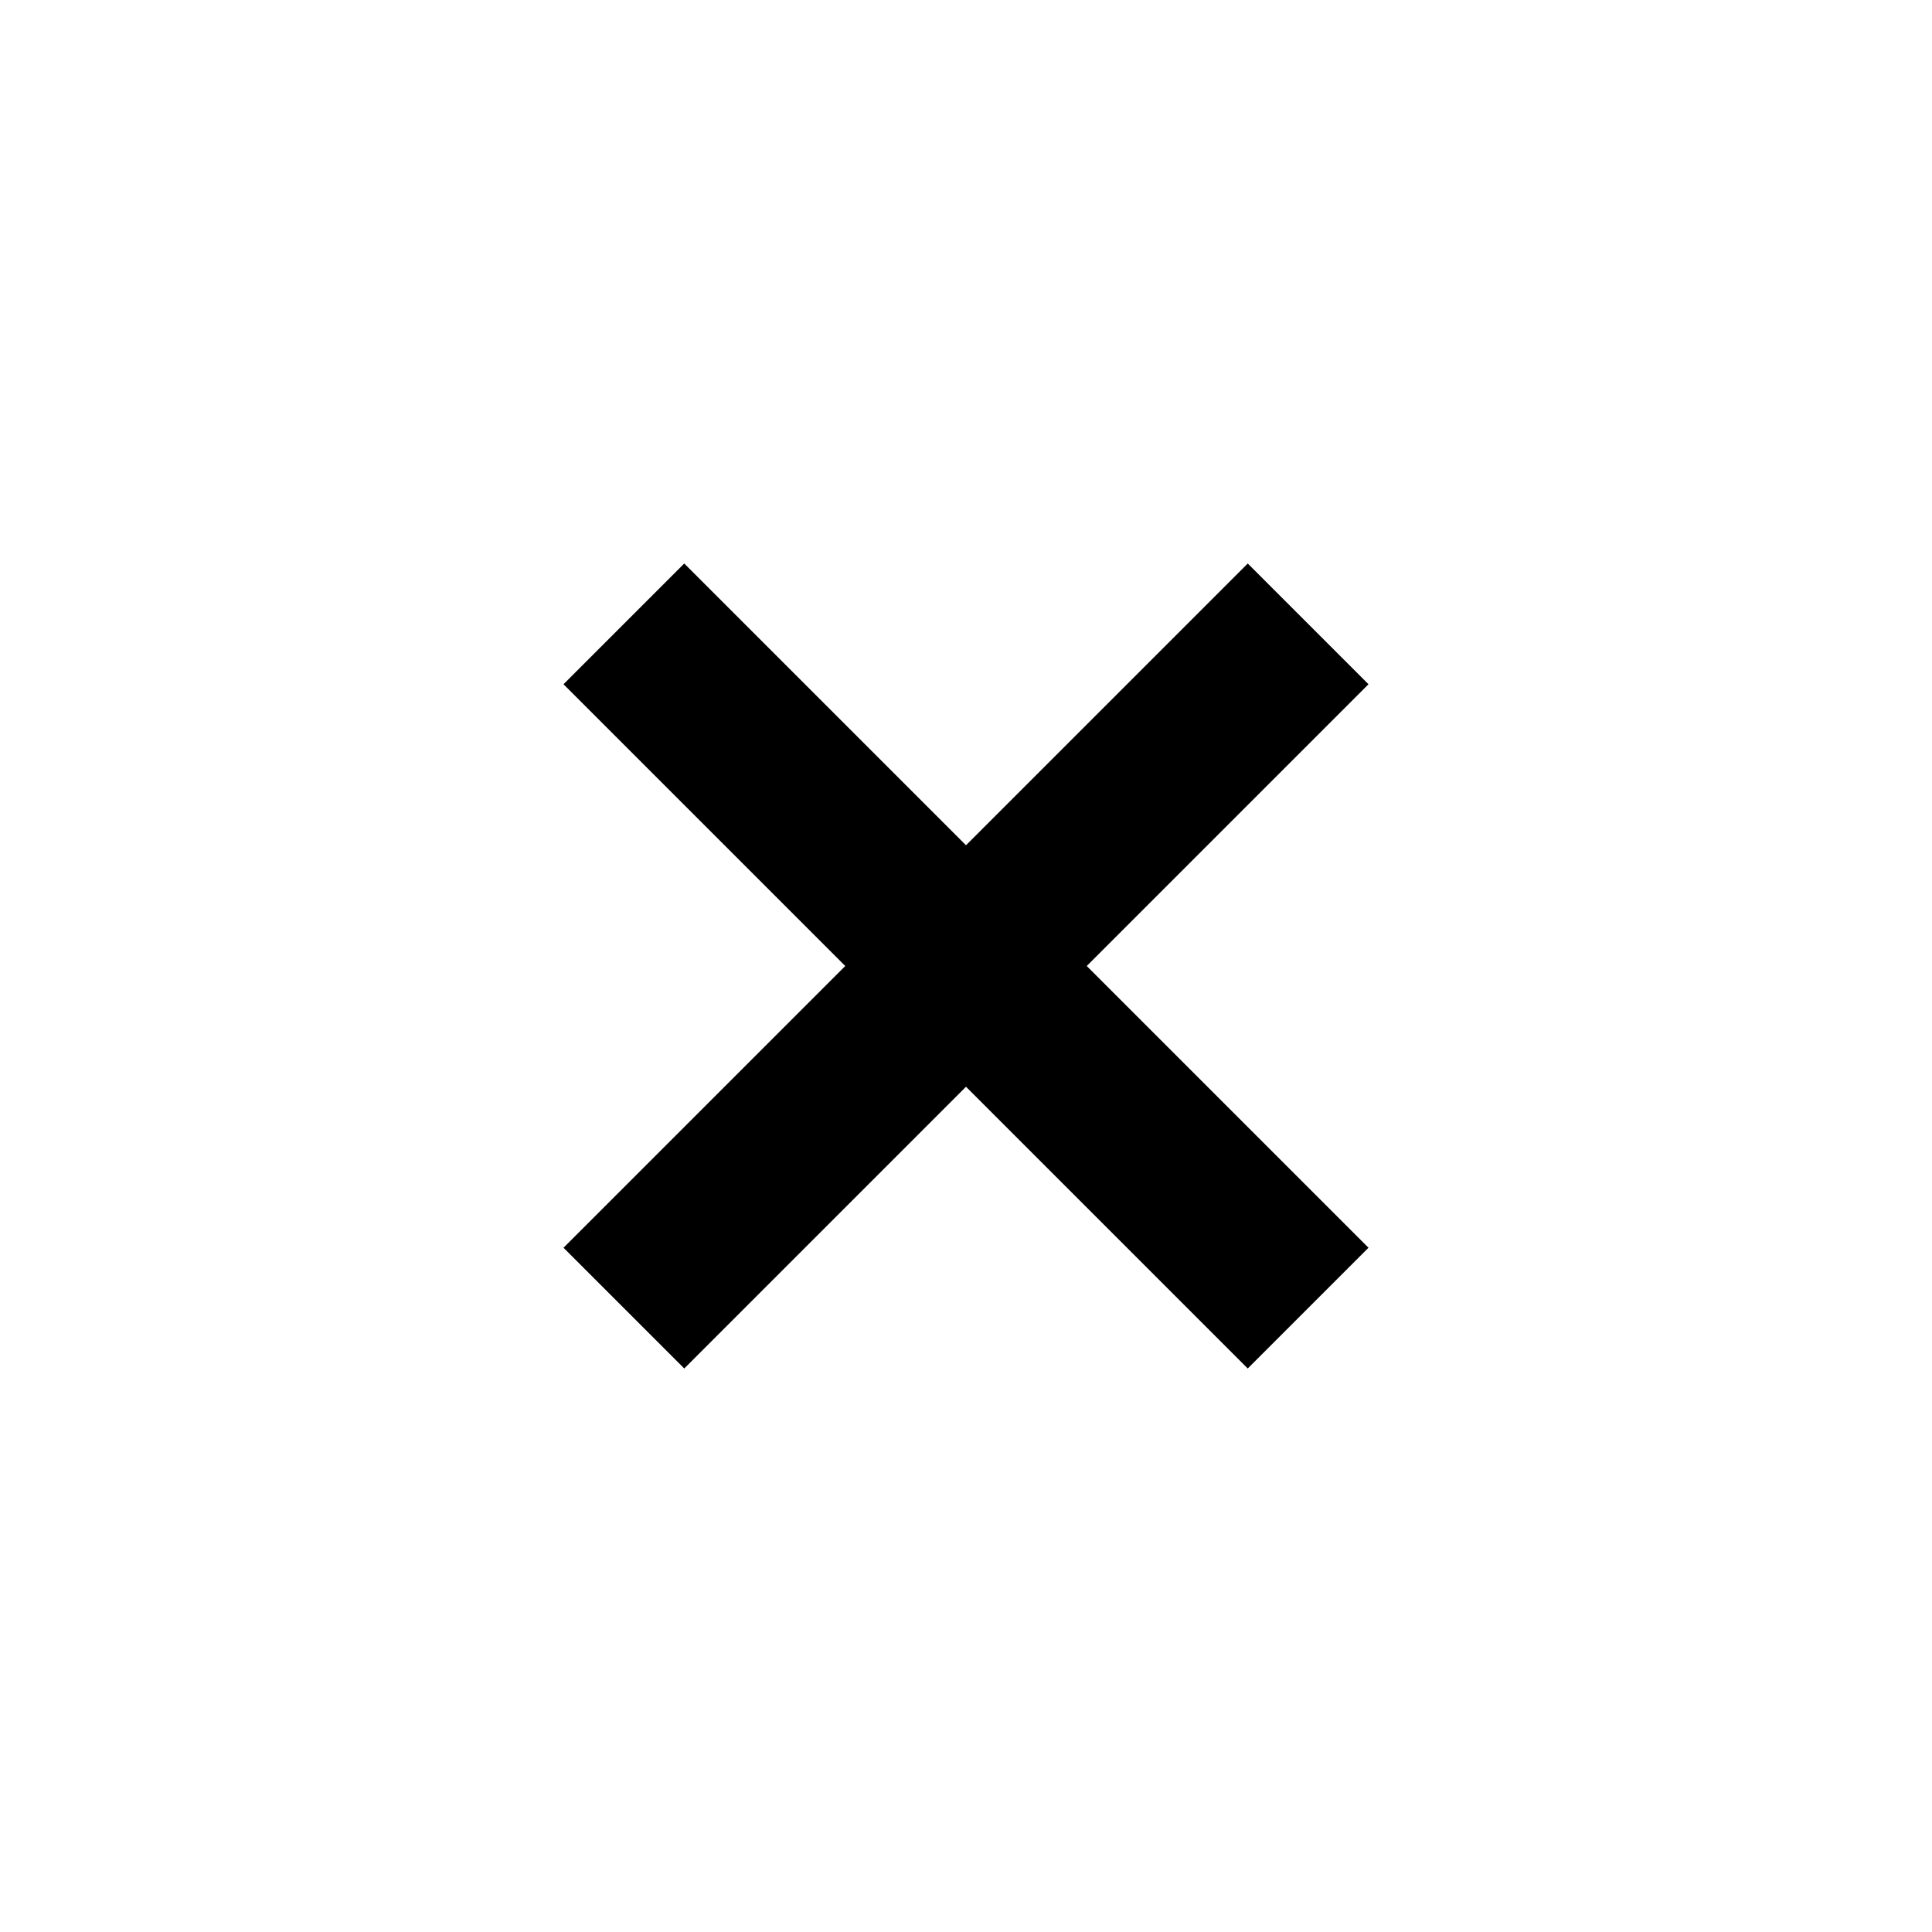
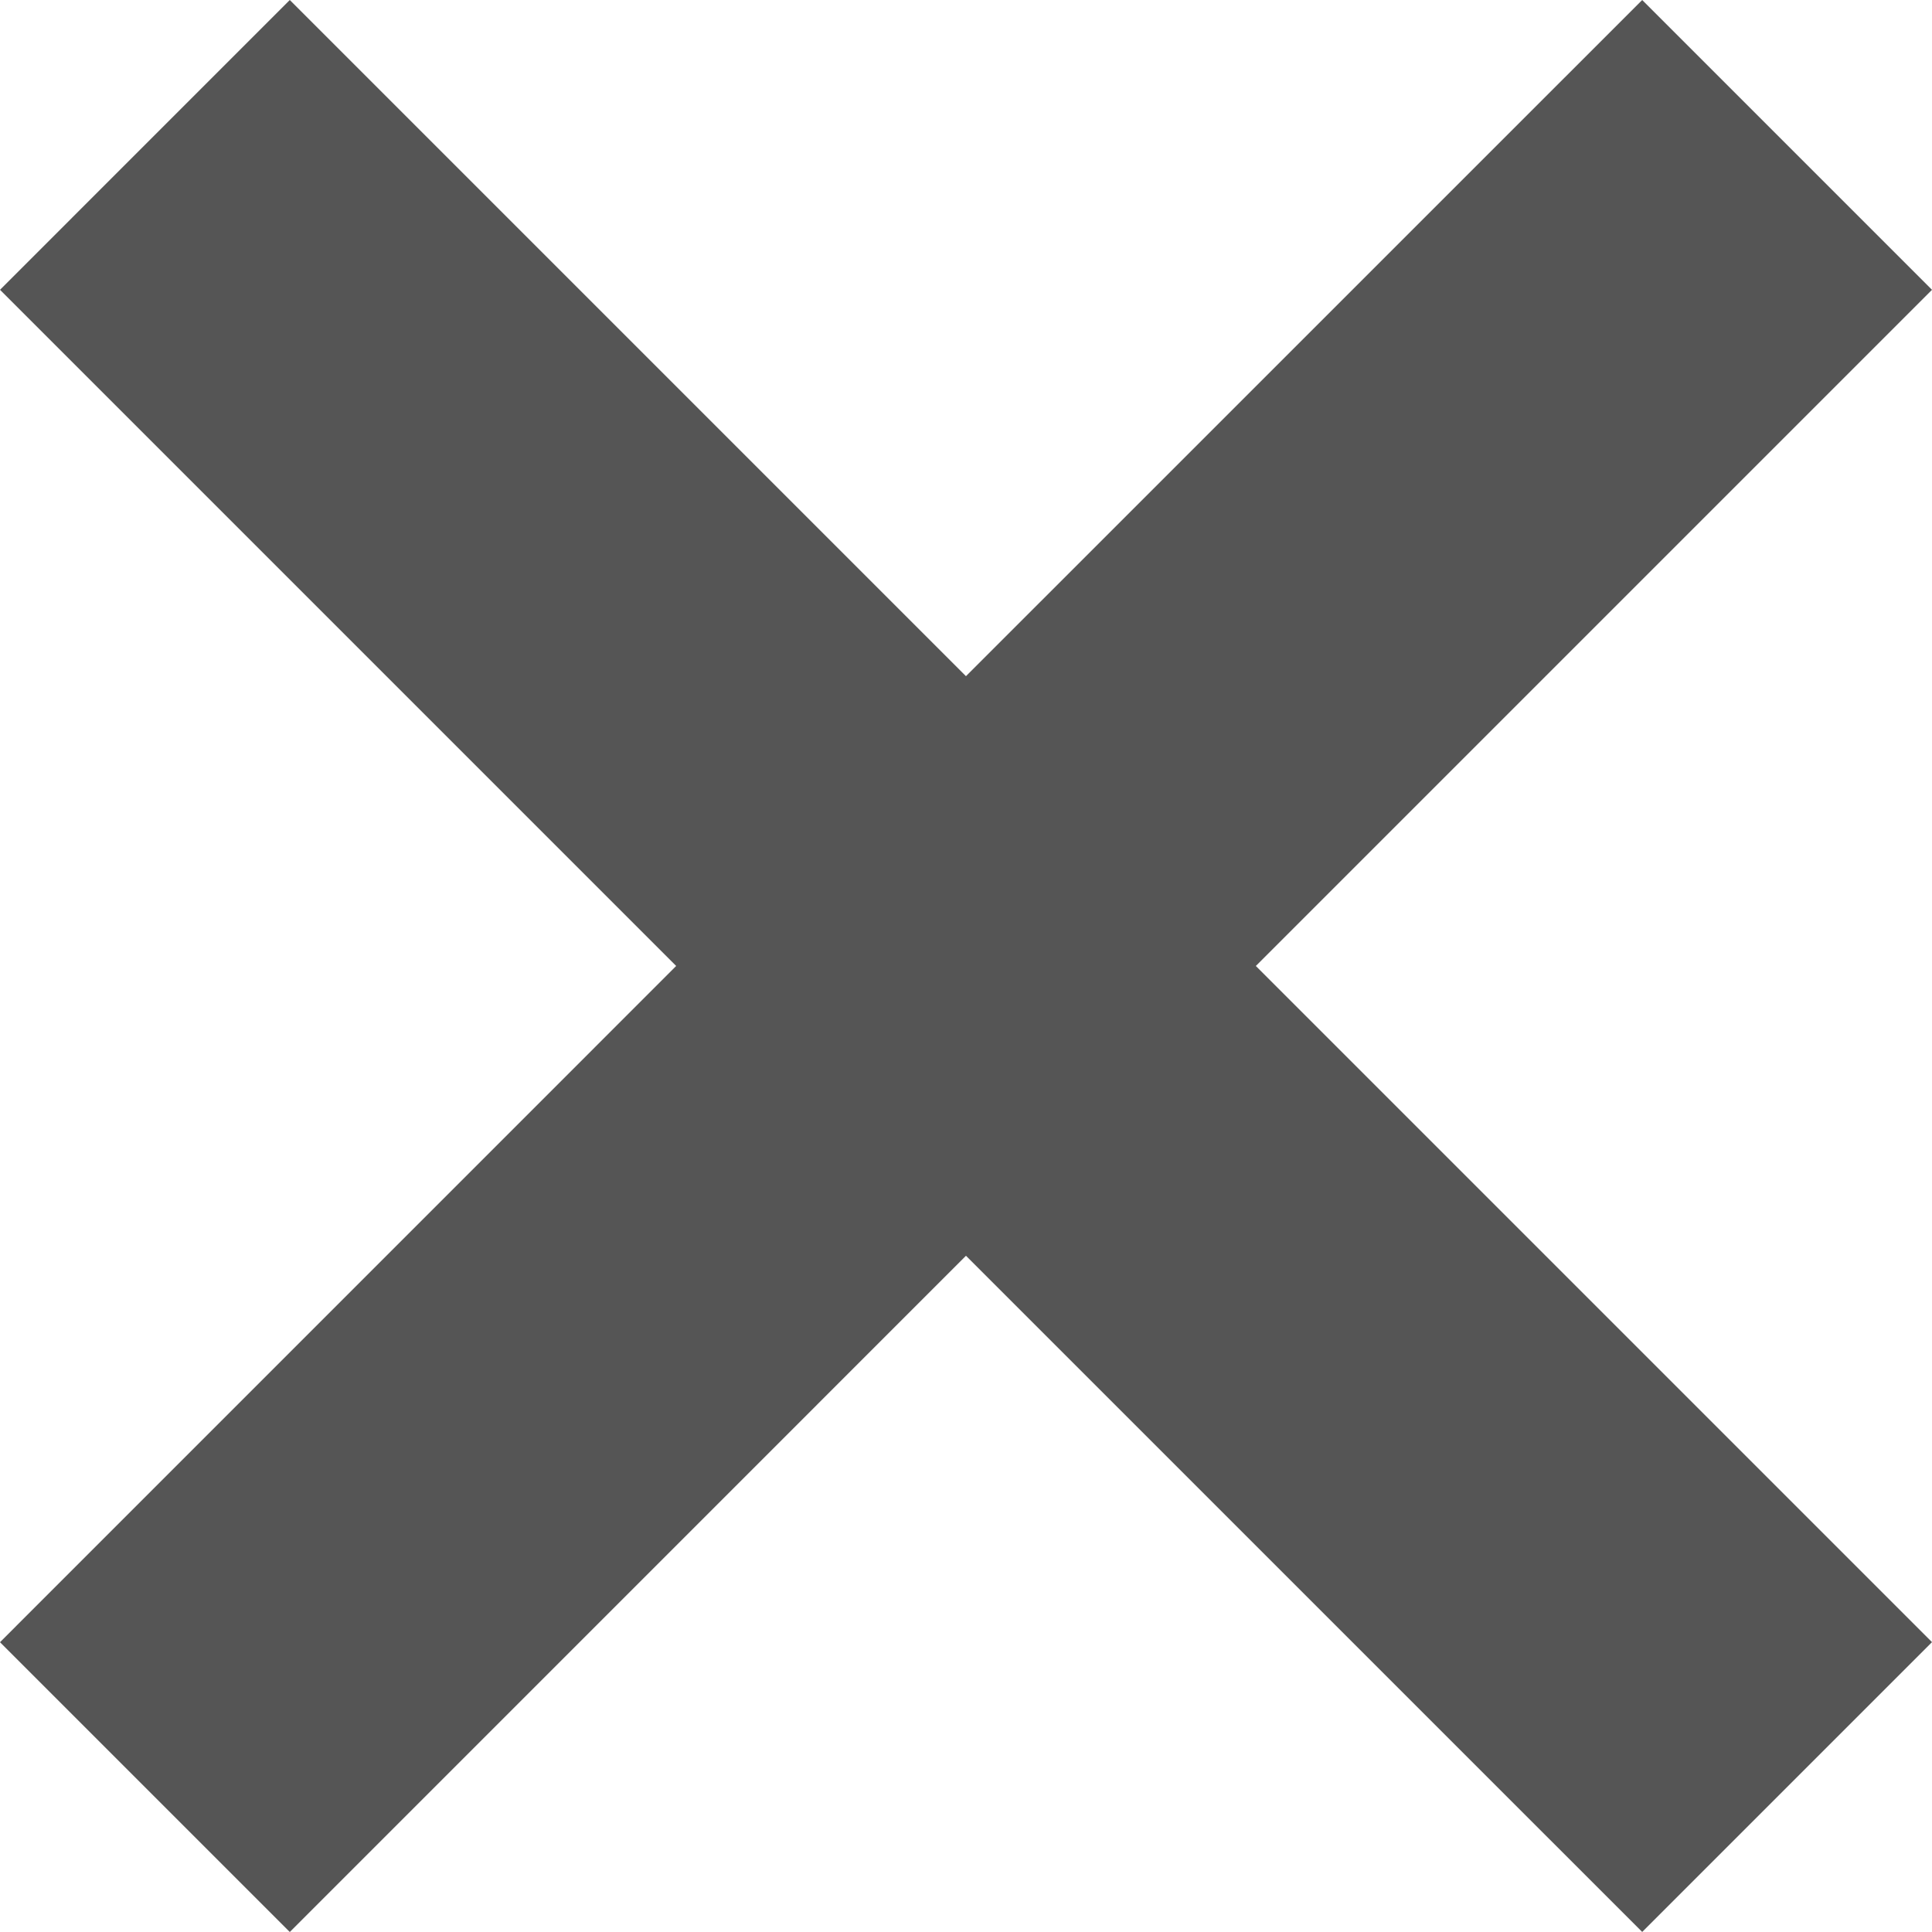
- <svg xmlns="http://www.w3.org/2000/svg" version="1.1" baseProfile="full" width="76" height="76" viewBox="0 0 76.00 76.00" enable-background="new 0 0 76.00 76.00" xml:space="preserve">
-   <path fill="#000000" fill-opacity="1" stroke-width="0.2" stroke-linejoin="round" d="M 26.917,22.167L 38,33.25L 49.083,22.167L 53.833,26.917L 42.75,38L 53.833,49.083L 49.083,53.833L 38,42.75L 26.917,53.833L 22.167,49.083L 33.25,38L 22.167,26.917L 26.917,22.167 Z " />
+ <svg xmlns="http://www.w3.org/2000/svg" version="1.1" width="31.667" height="31.667" viewBox="0 0 31.667 31.667" enable-background="new 0 0 76.00 76.00" xml:space="preserve" id="svg2">
+   <defs id="defs8" />
+   <path d="M 4.75,0 15.833,11.083 26.917,1e-4 l 4.75,4.75 -11.083,11.083 11.083,11.083 -4.75,4.75 L 15.833,20.583 4.75,31.667 0,26.917 11.083,15.833 10e-5,4.75 4.75,0 Z" id="path4" style="fill:#555555;fill-opacity:1;stroke-width:0.2;stroke-linejoin:round" />
</svg>
